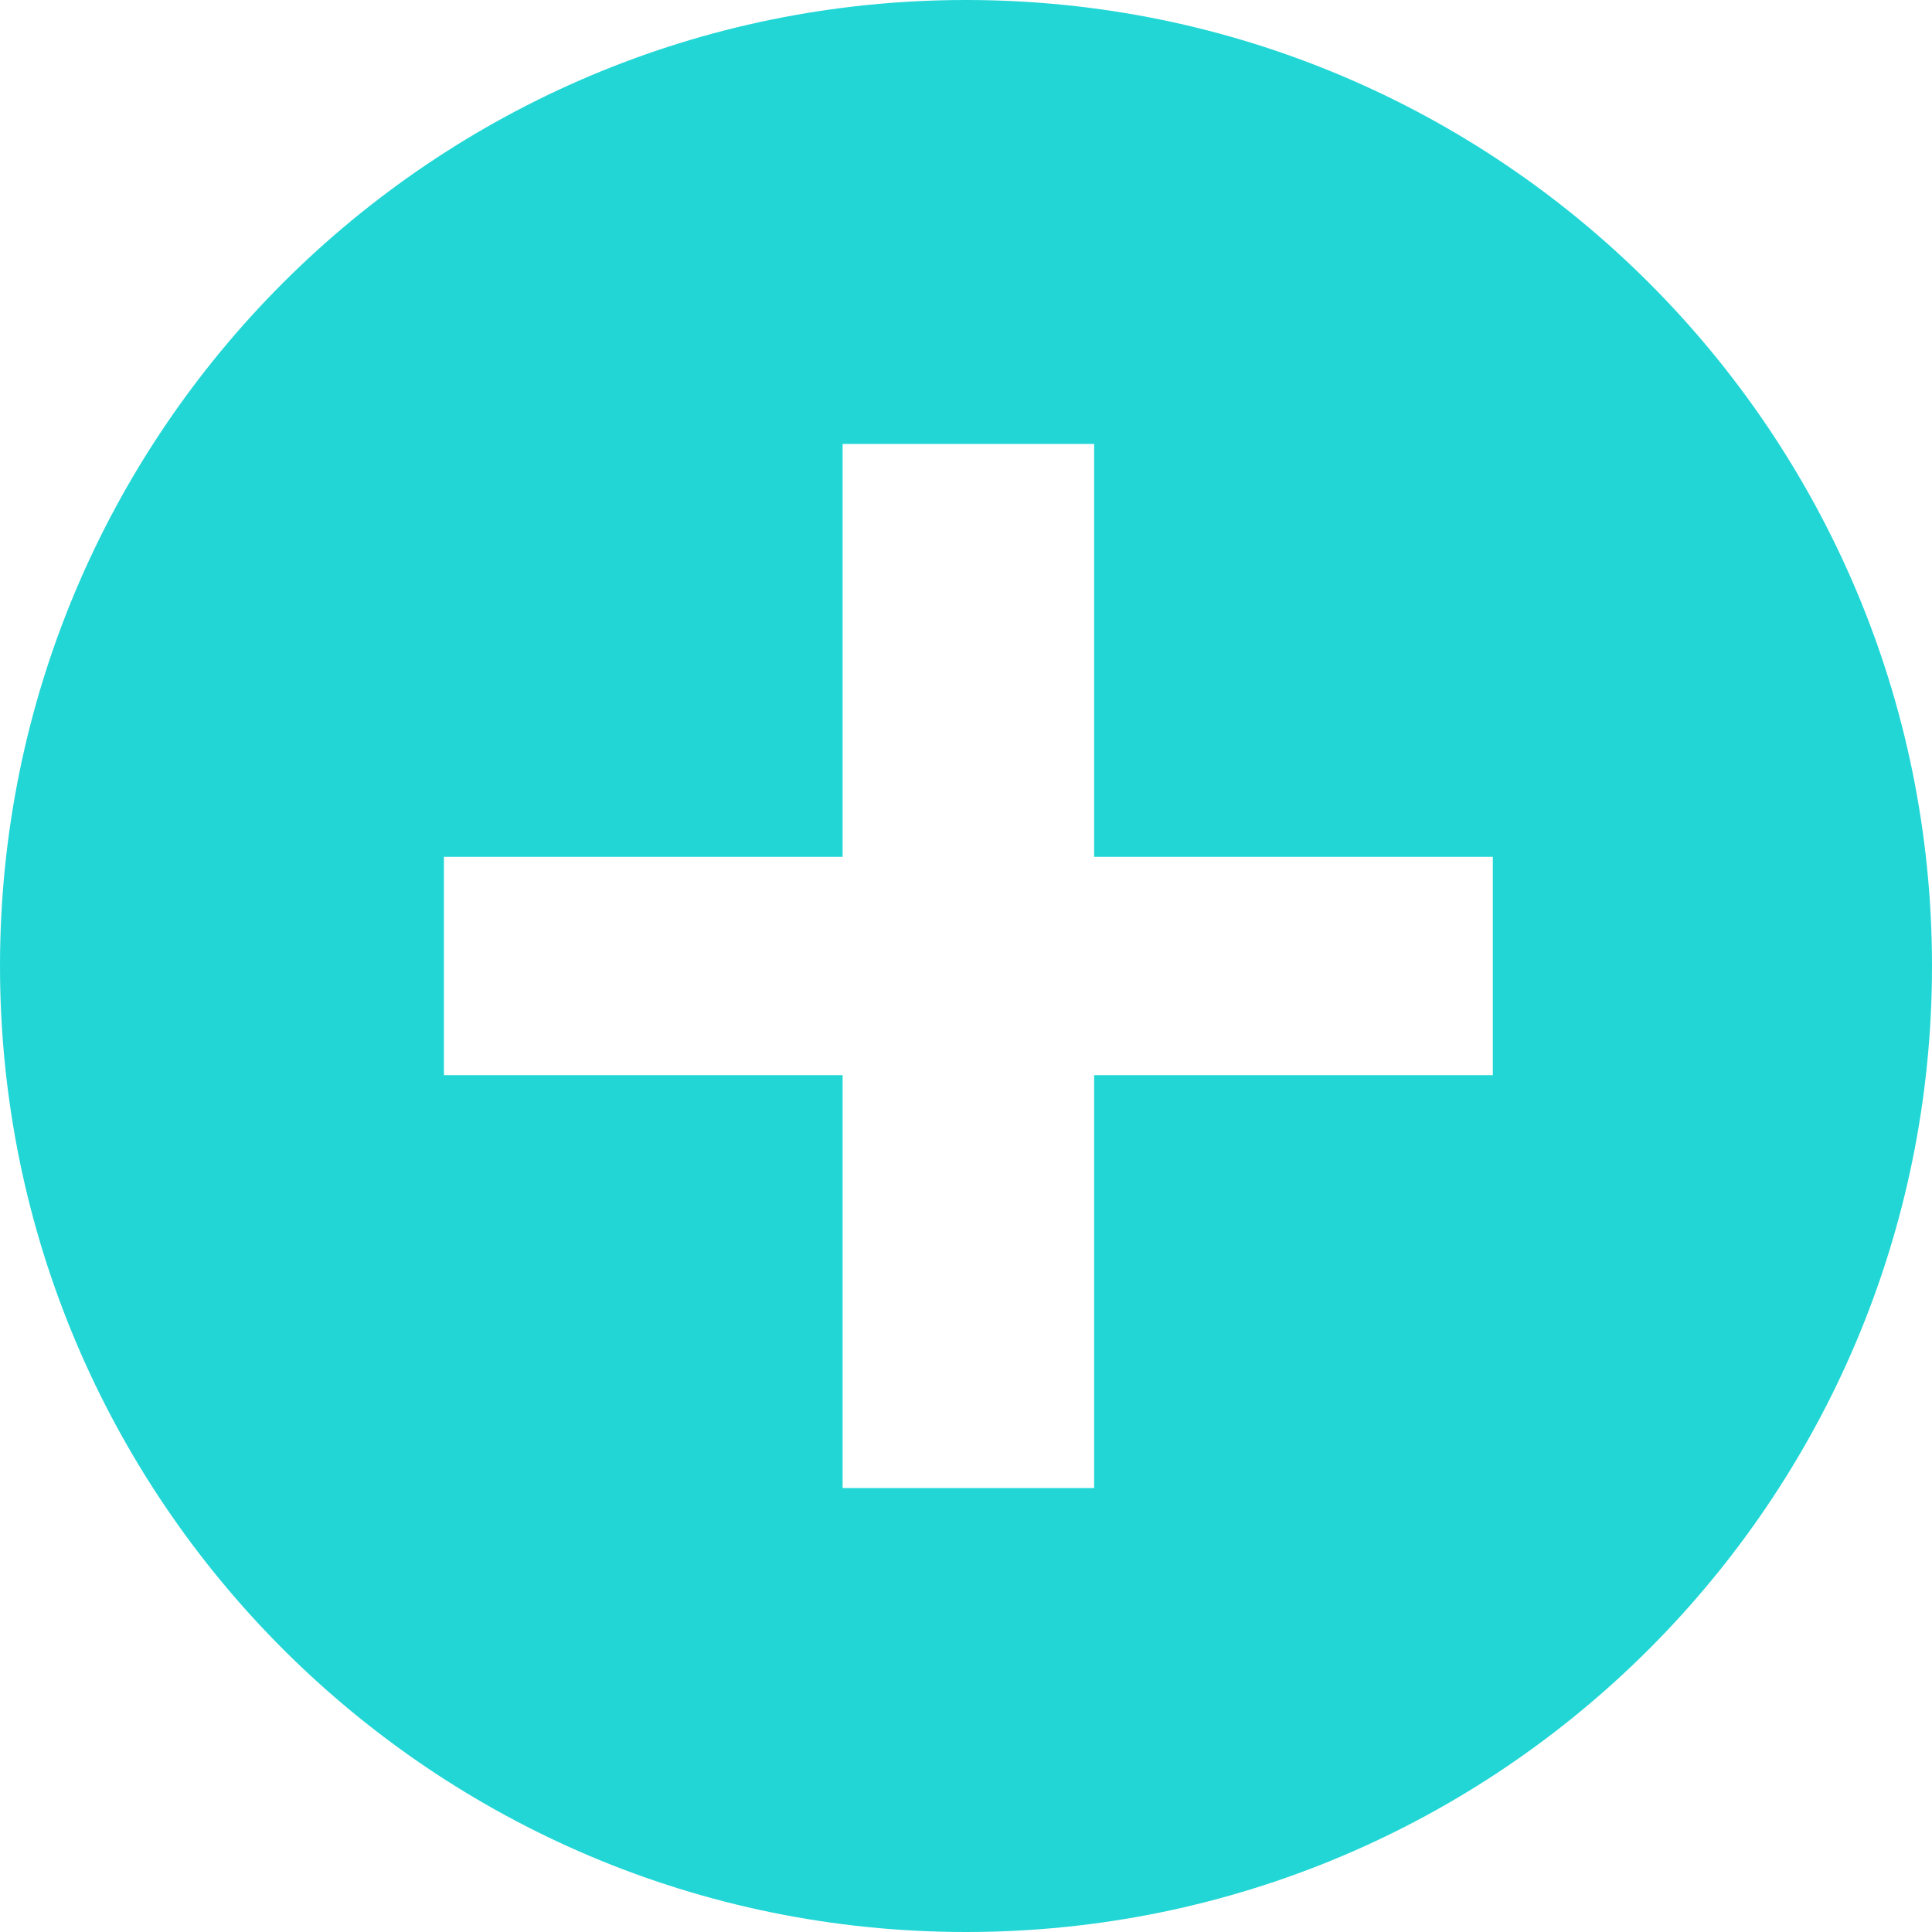
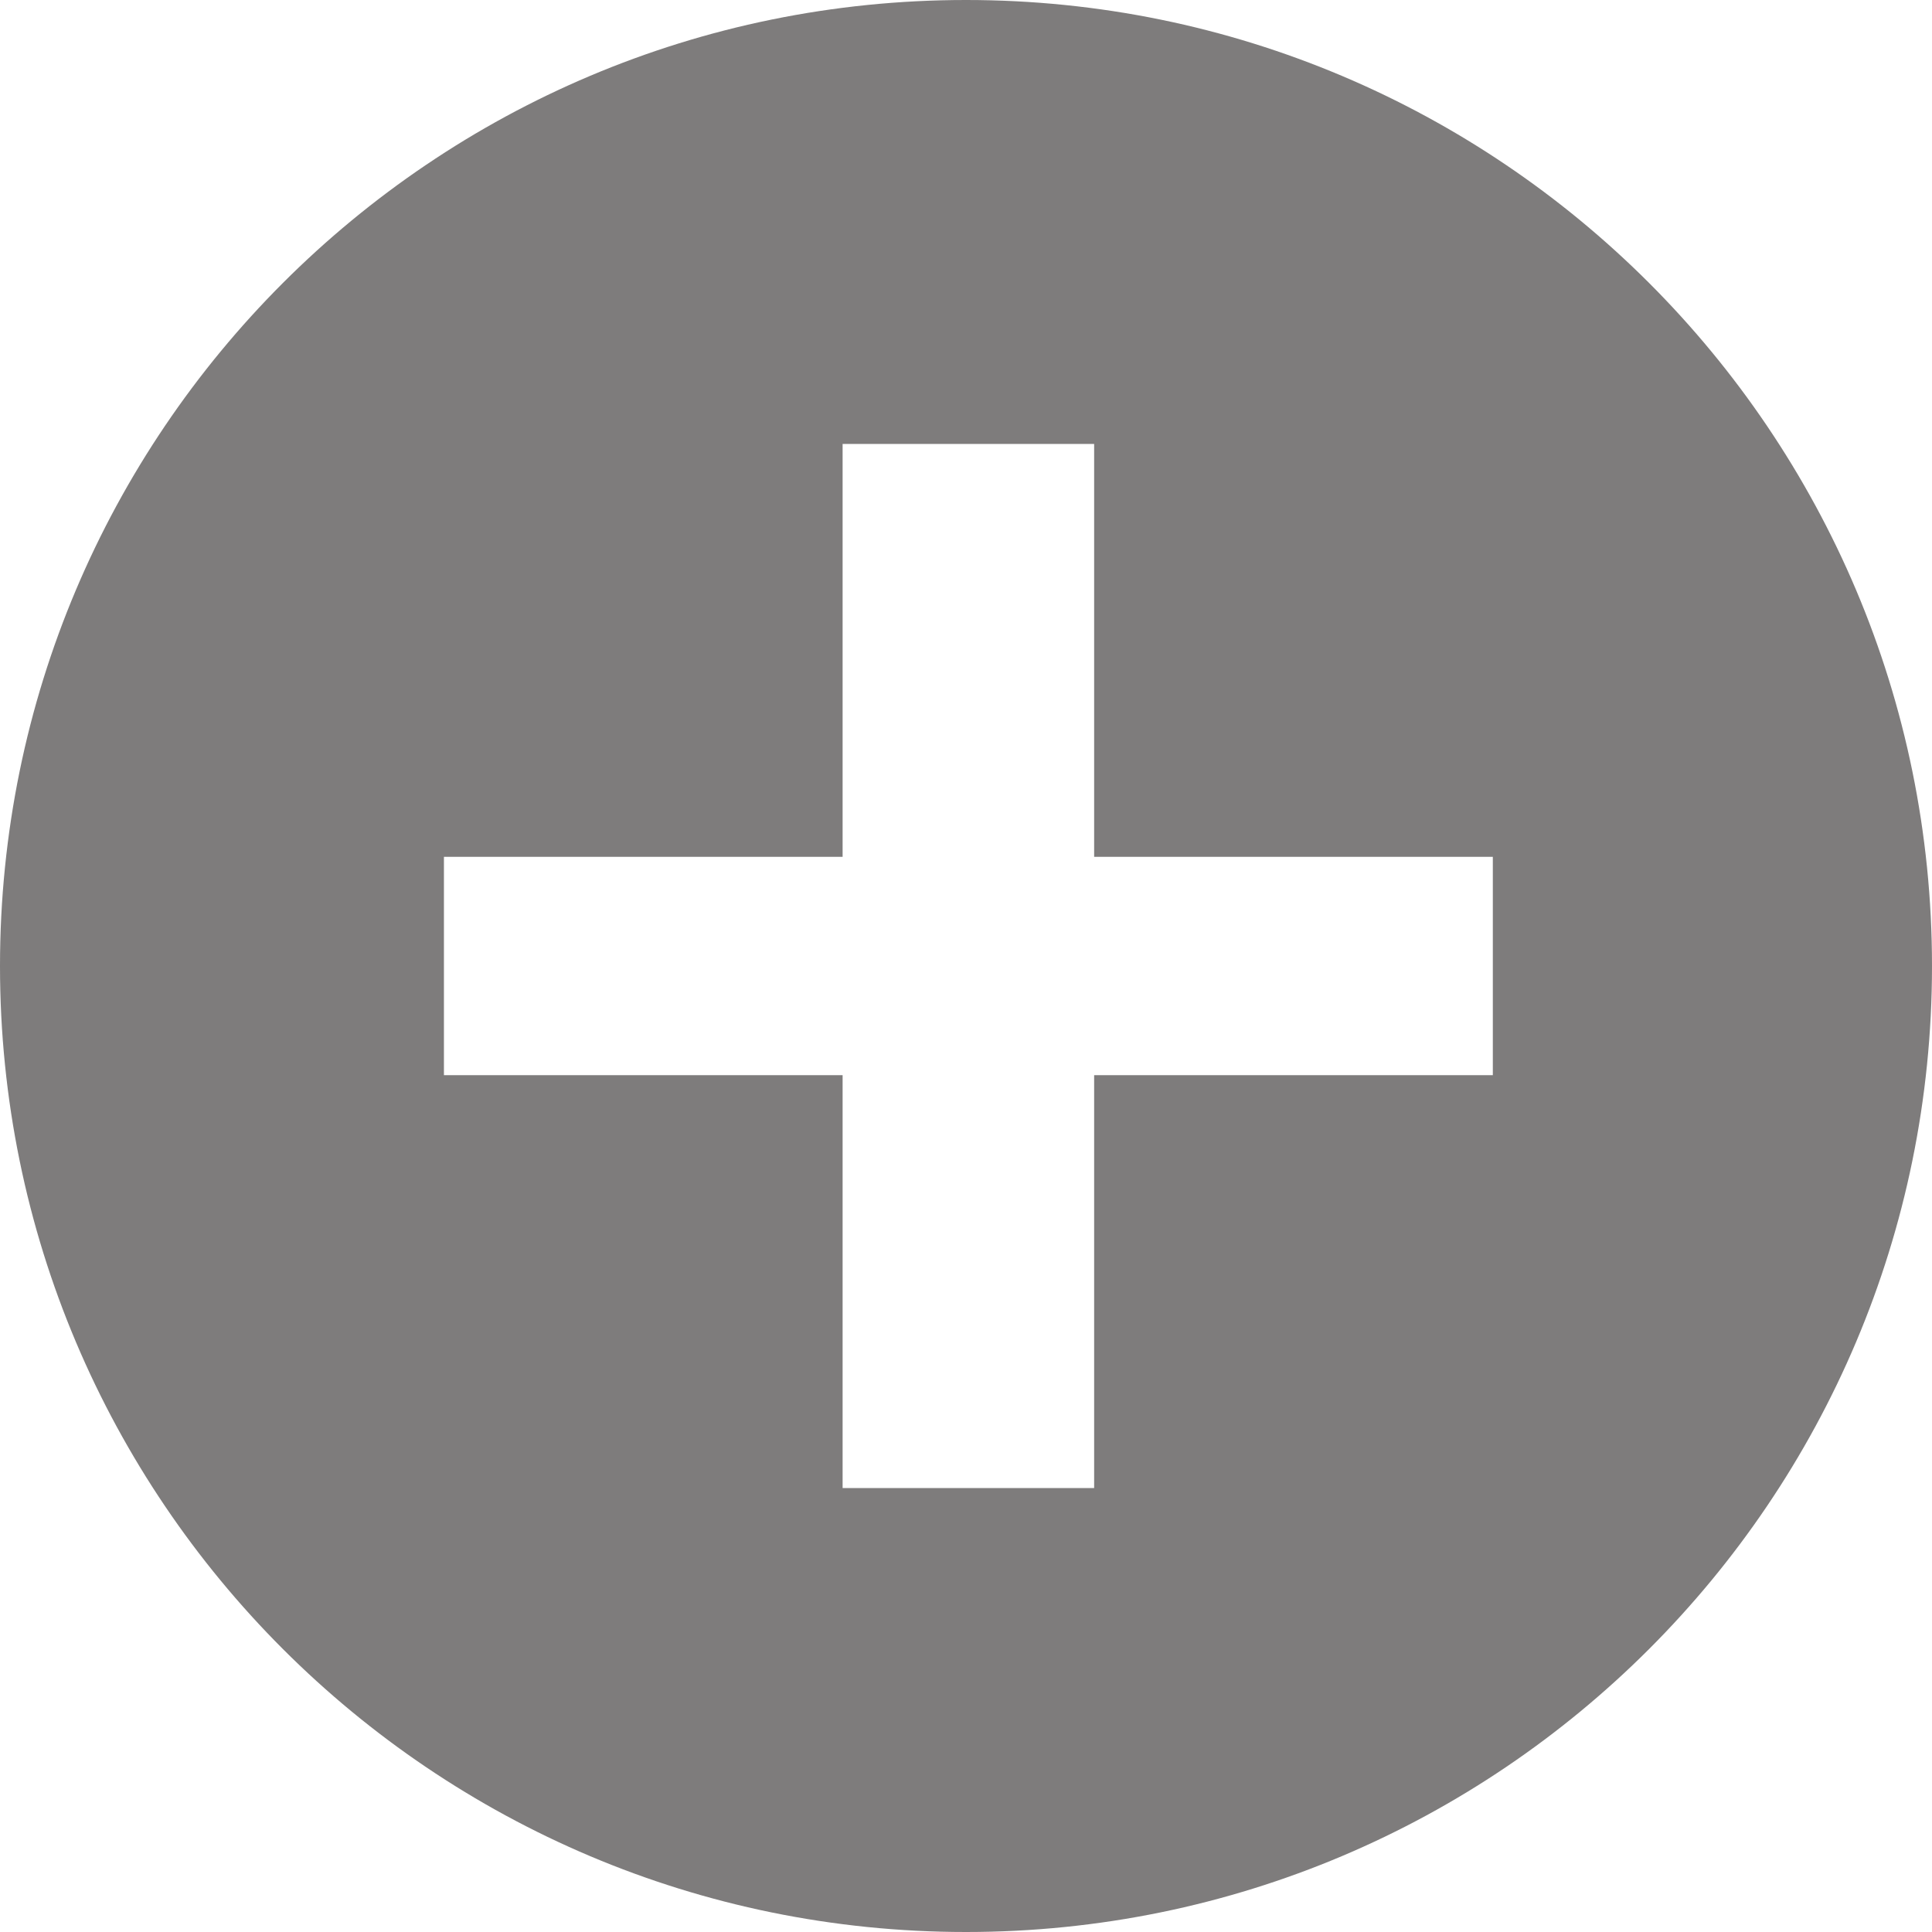
<svg xmlns="http://www.w3.org/2000/svg" width="98" height="98" viewBox="0 0 98 98" fill="none">
-   <path fill-rule="evenodd" clip-rule="evenodd" d="M49 98C76.062 98 98 76.062 98 49C98 21.938 76.062 0 49 0C21.938 0 0 21.938 0 49C0 76.062 21.938 98 49 98ZM42.741 22.518H55.5V43.463H75.723V54.537H55.5V75.482H42.741V54.537H22.518V43.463H42.741V22.518Z" fill="#22D6D6" />
+   <path fill-rule="evenodd" clip-rule="evenodd" d="M49 98C76.062 98 98 76.062 98 49C98 21.938 76.062 0 49 0C21.938 0 0 21.938 0 49C0 76.062 21.938 98 49 98ZM42.741 22.518H55.5V43.463H75.723V54.537H55.5V75.482H42.741V54.537H22.518V43.463H42.741V22.518Z" fill="#7E7C7C" />
</svg>
